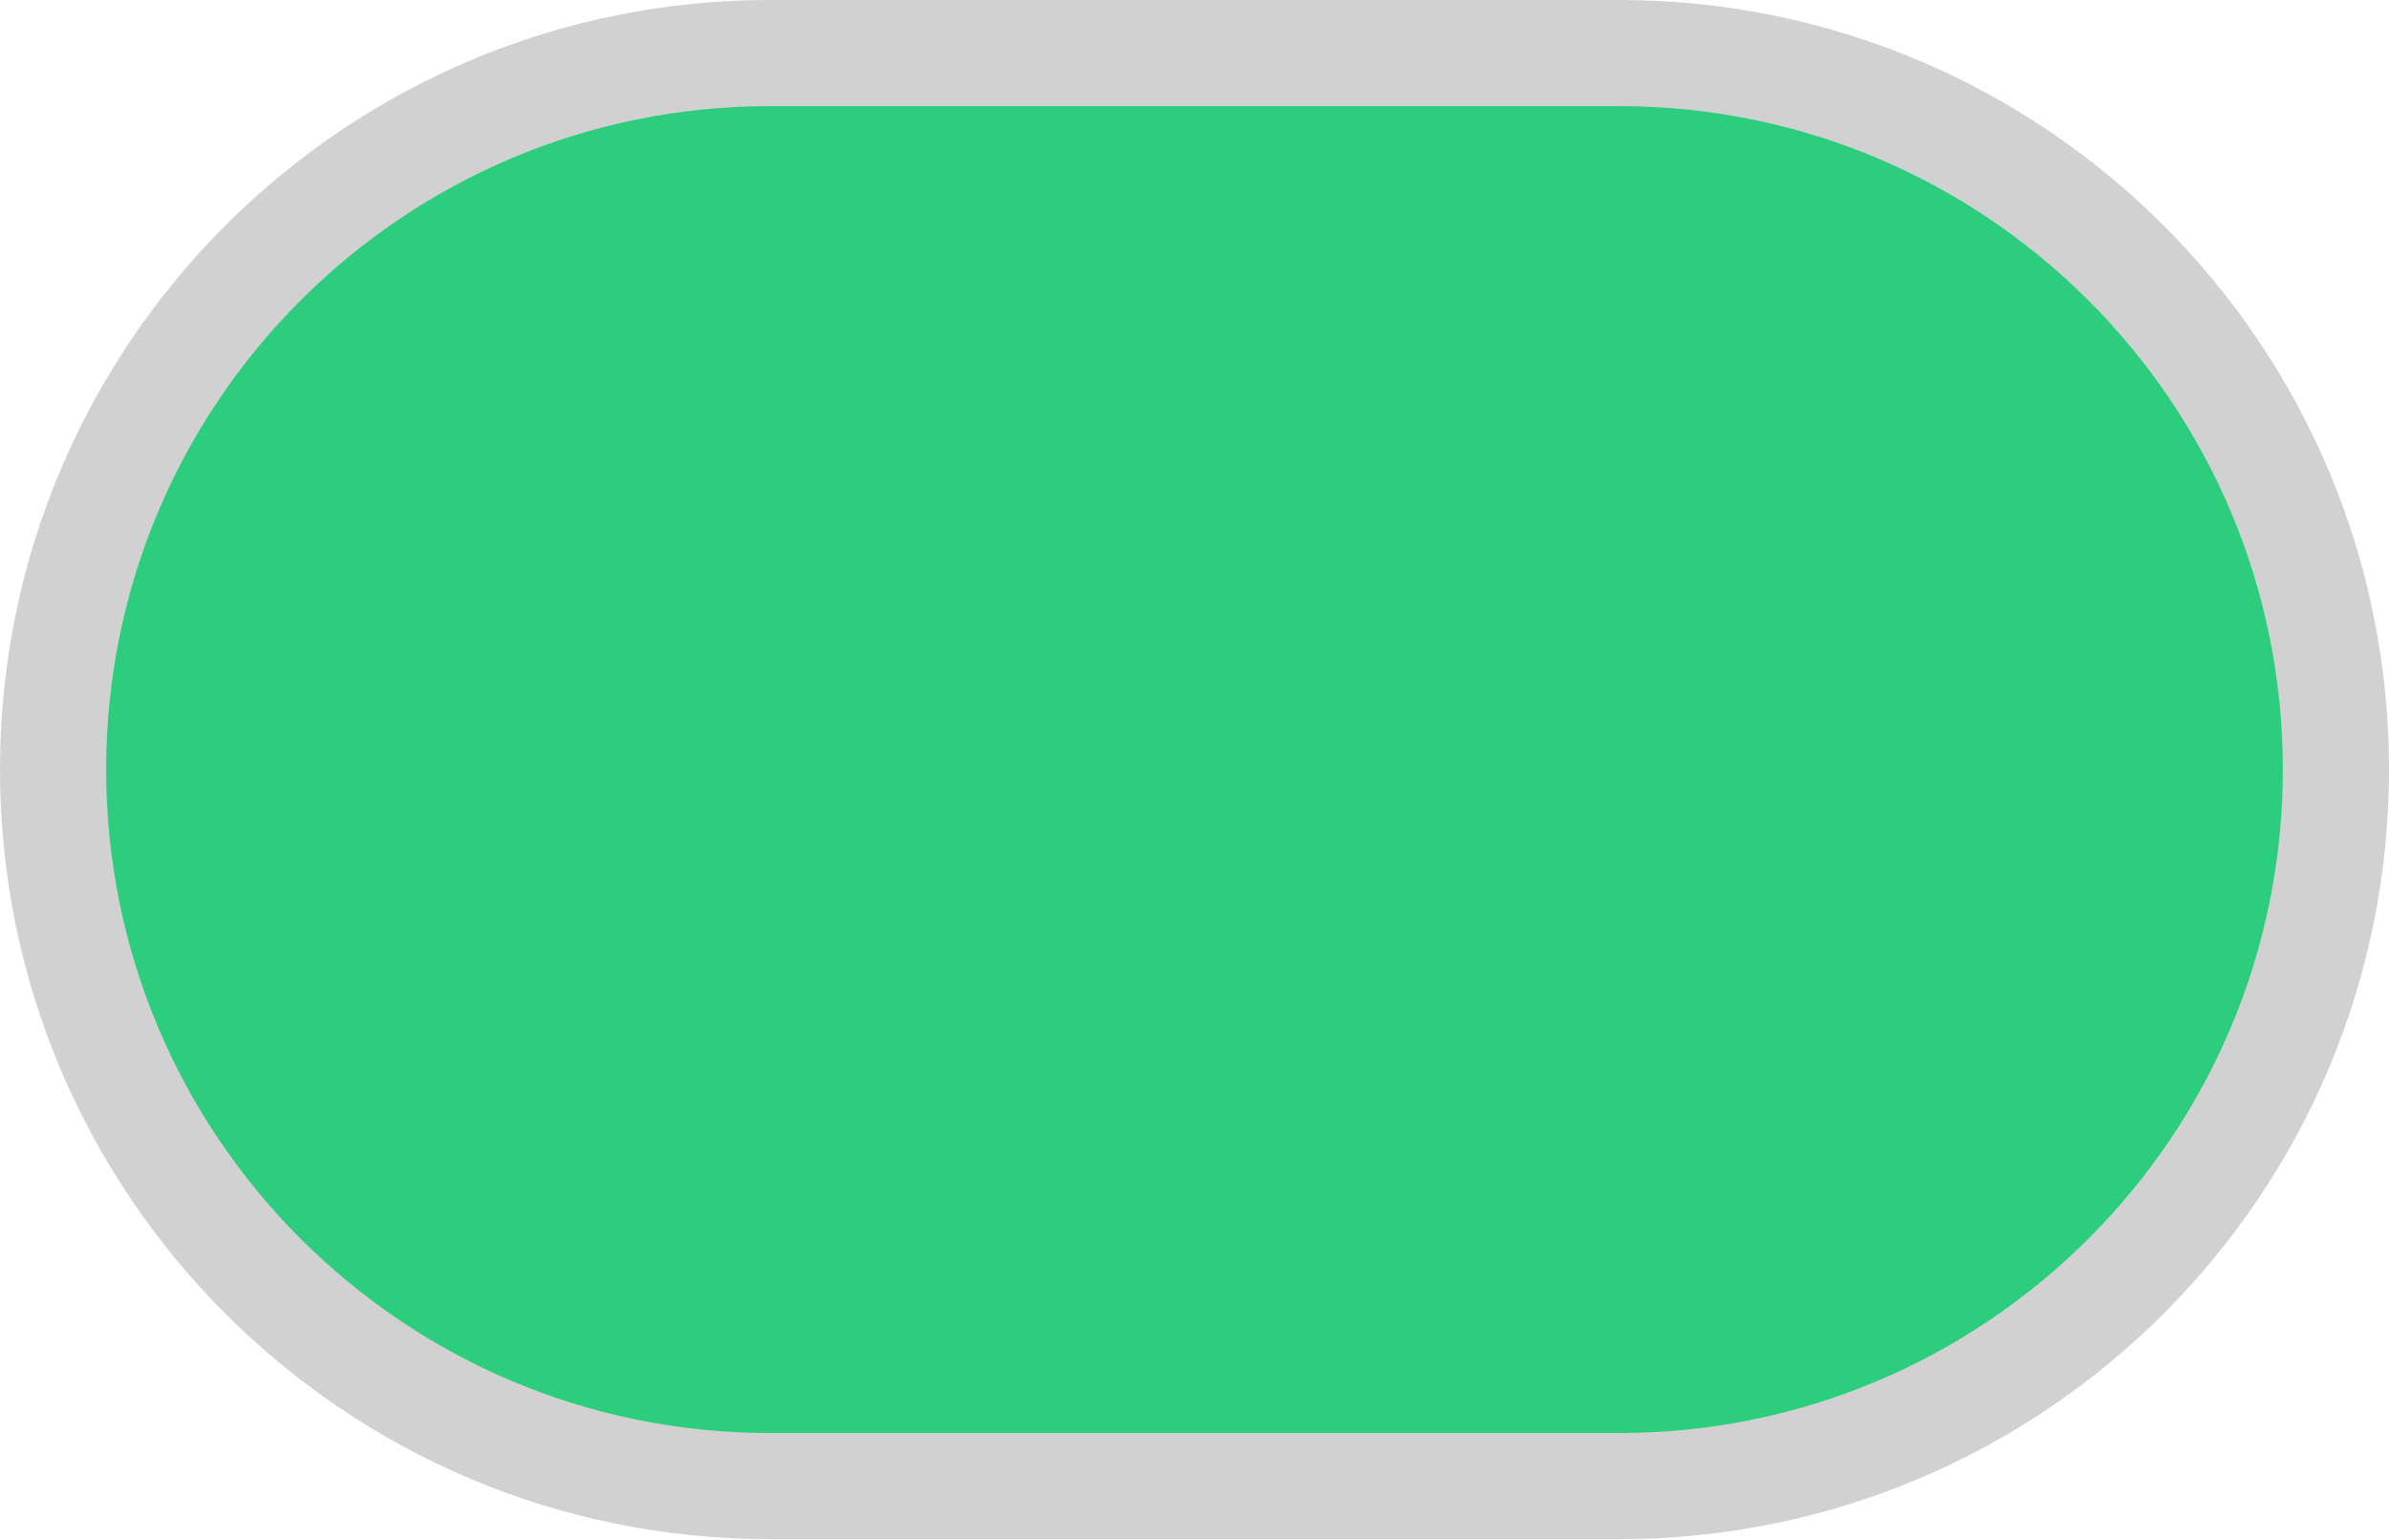
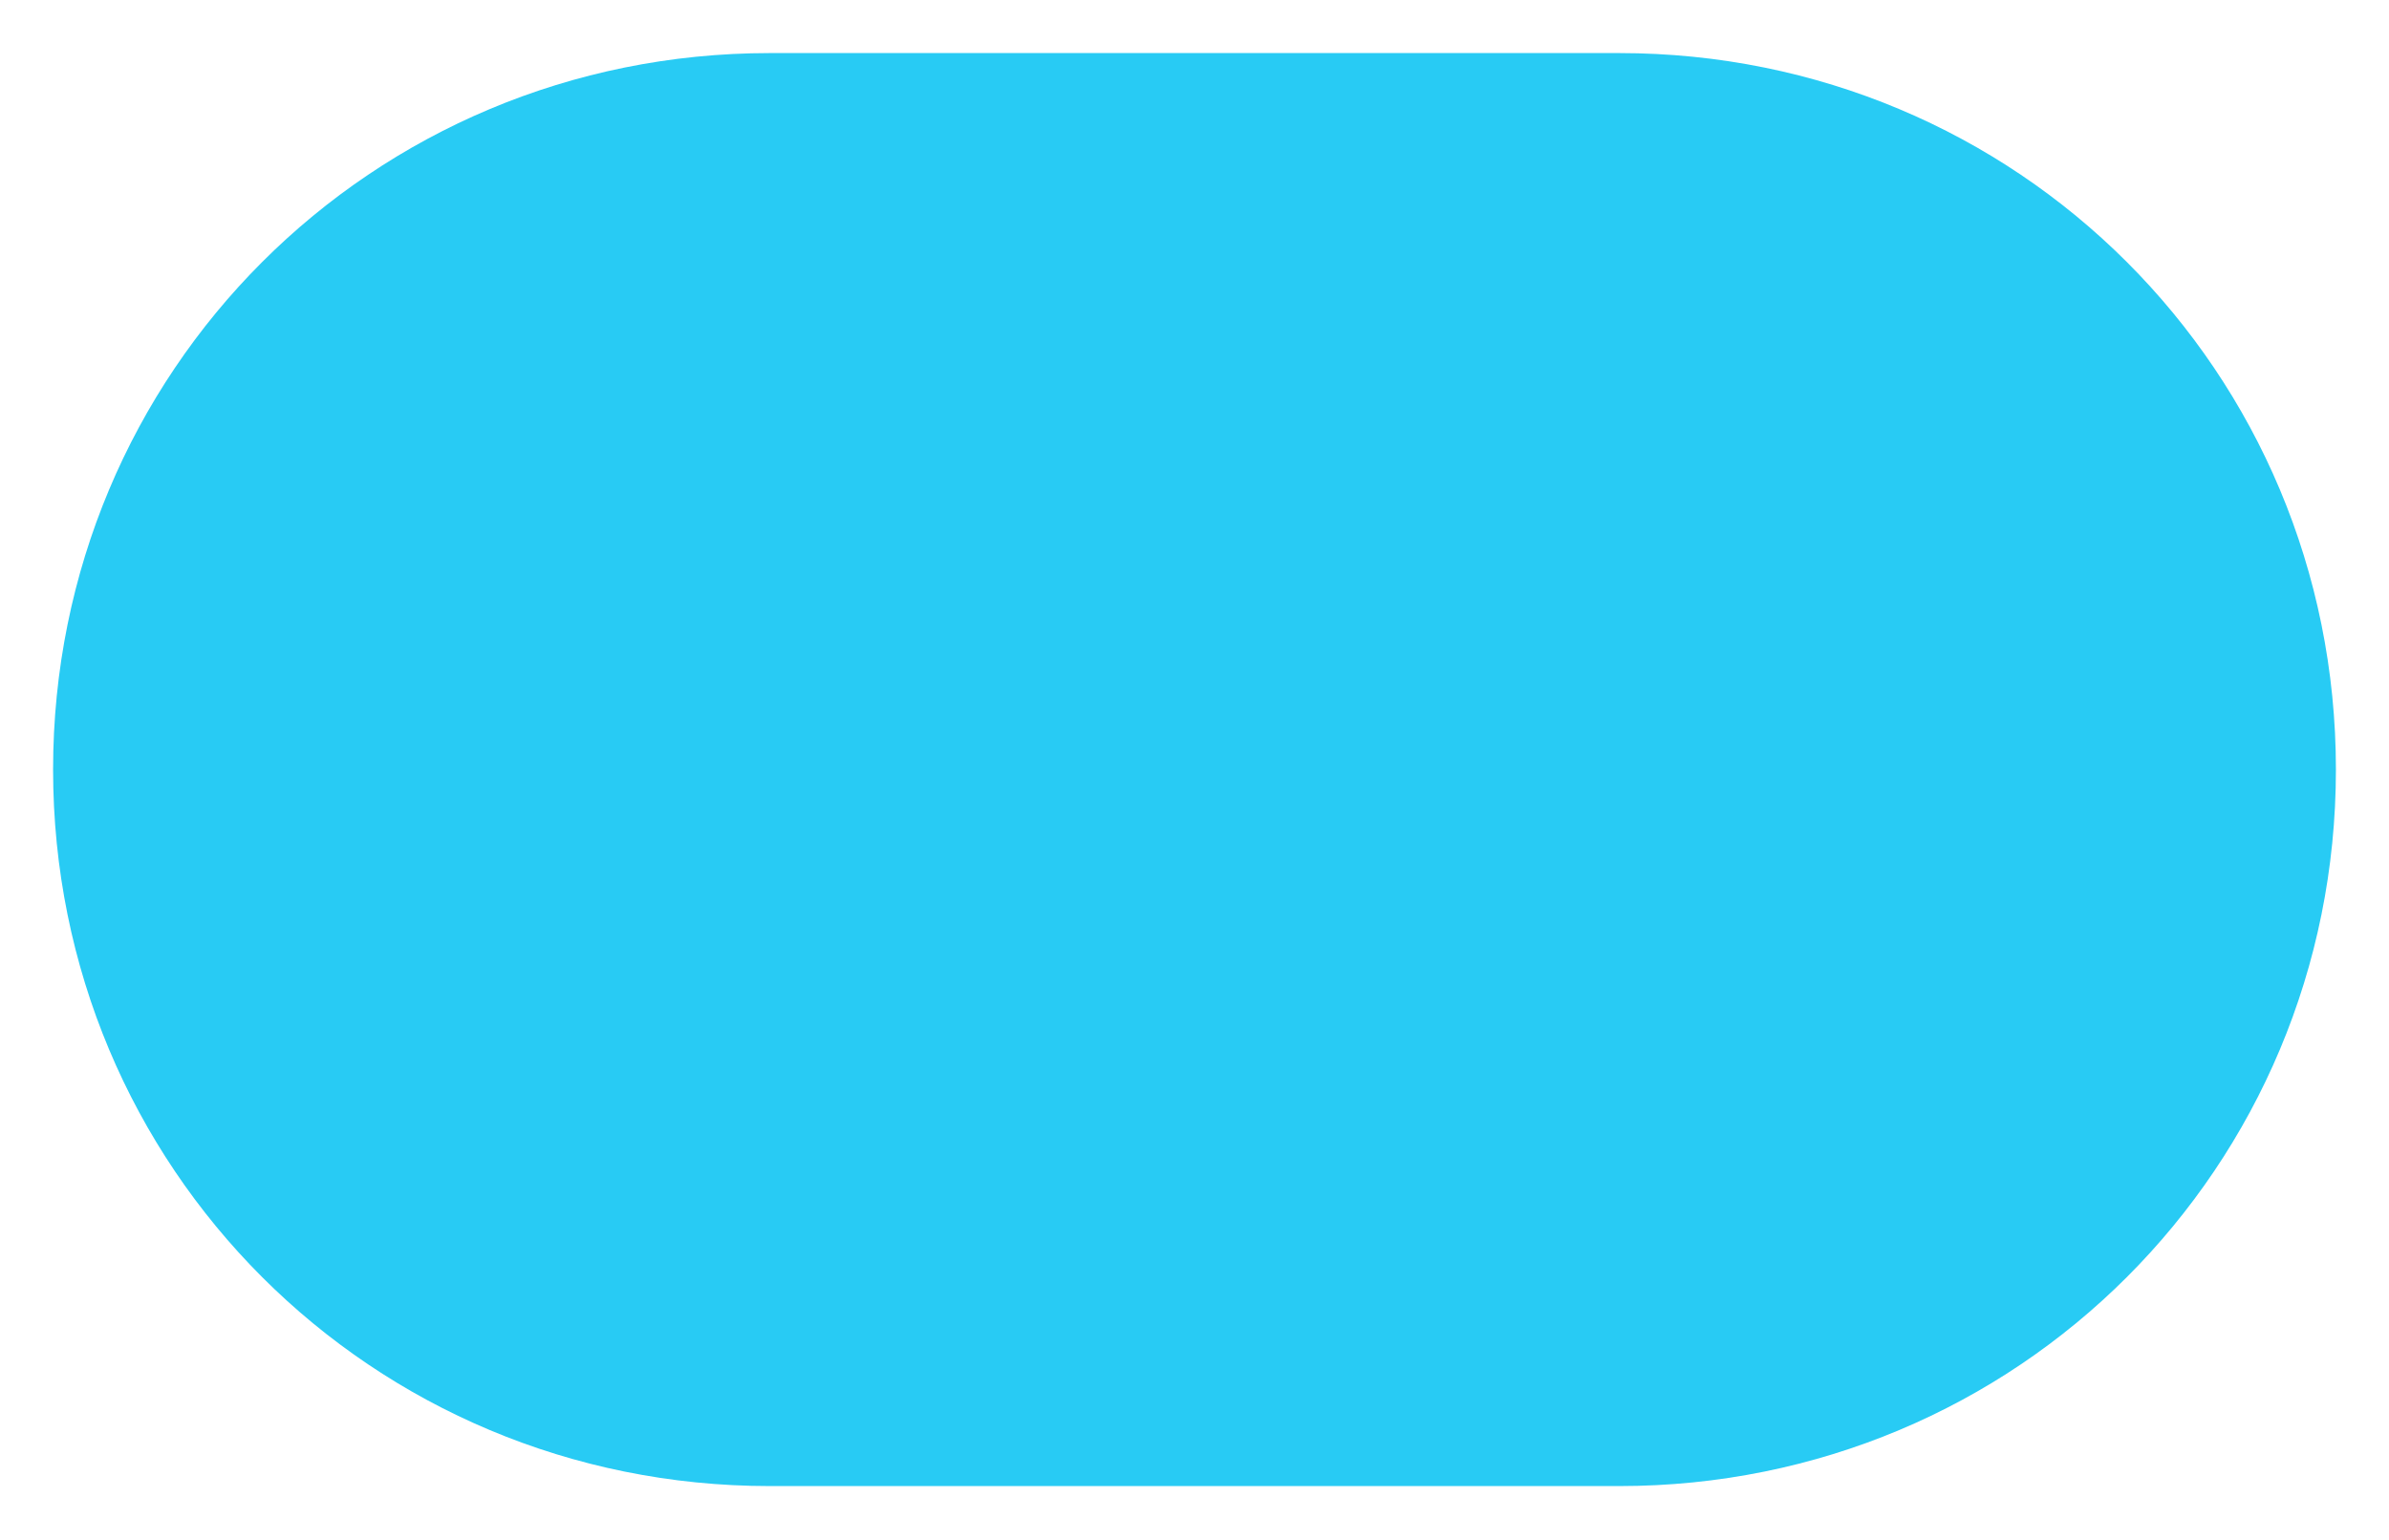
- <svg xmlns="http://www.w3.org/2000/svg" width="45px" height="29px" viewBox="0 0 45 29" version="1.1">
-   <defs />
-   <g id="Page-1" stroke="none" stroke-width="1" fill="none" fill-rule="evenodd">
-     <g id="1.0" transform="translate(-801, -1185)" stroke="#D1D1D1" stroke-width="2" fill="#2CCD7D">
+ <svg xmlns="http://www.w3.org/2000/svg" version="1.1" id="图层_1" x="0px" y="0px" viewBox="0 0 45 29" style="enable-background:new 0 0 45 29;" xml:space="preserve">
+   <style type="text/css">
+ 	.st0{fill:#28CBF4;}
+ </style>
+   <g id="Page-1">
+     <g id="_x31_.0" transform="translate(-801, -1185)">
      <g id="Group-2" transform="translate(13, 995)">
        <g id="数量-copy-6" transform="translate(659, 191)">
-           <rect id="外地台" x="130" y="0" width="43" height="27" rx="13.5" />
+           <path id="外地台" class="st0" d="M143.5,0h16C167,0,173,6,173,13.5l0,0c0,7.5-6,13.5-13.5,13.5h-16C136,27,130,21,130,13.5      l0,0C130,6,136,0,143.5,0z" />
        </g>
      </g>
    </g>
  </g>
</svg>
